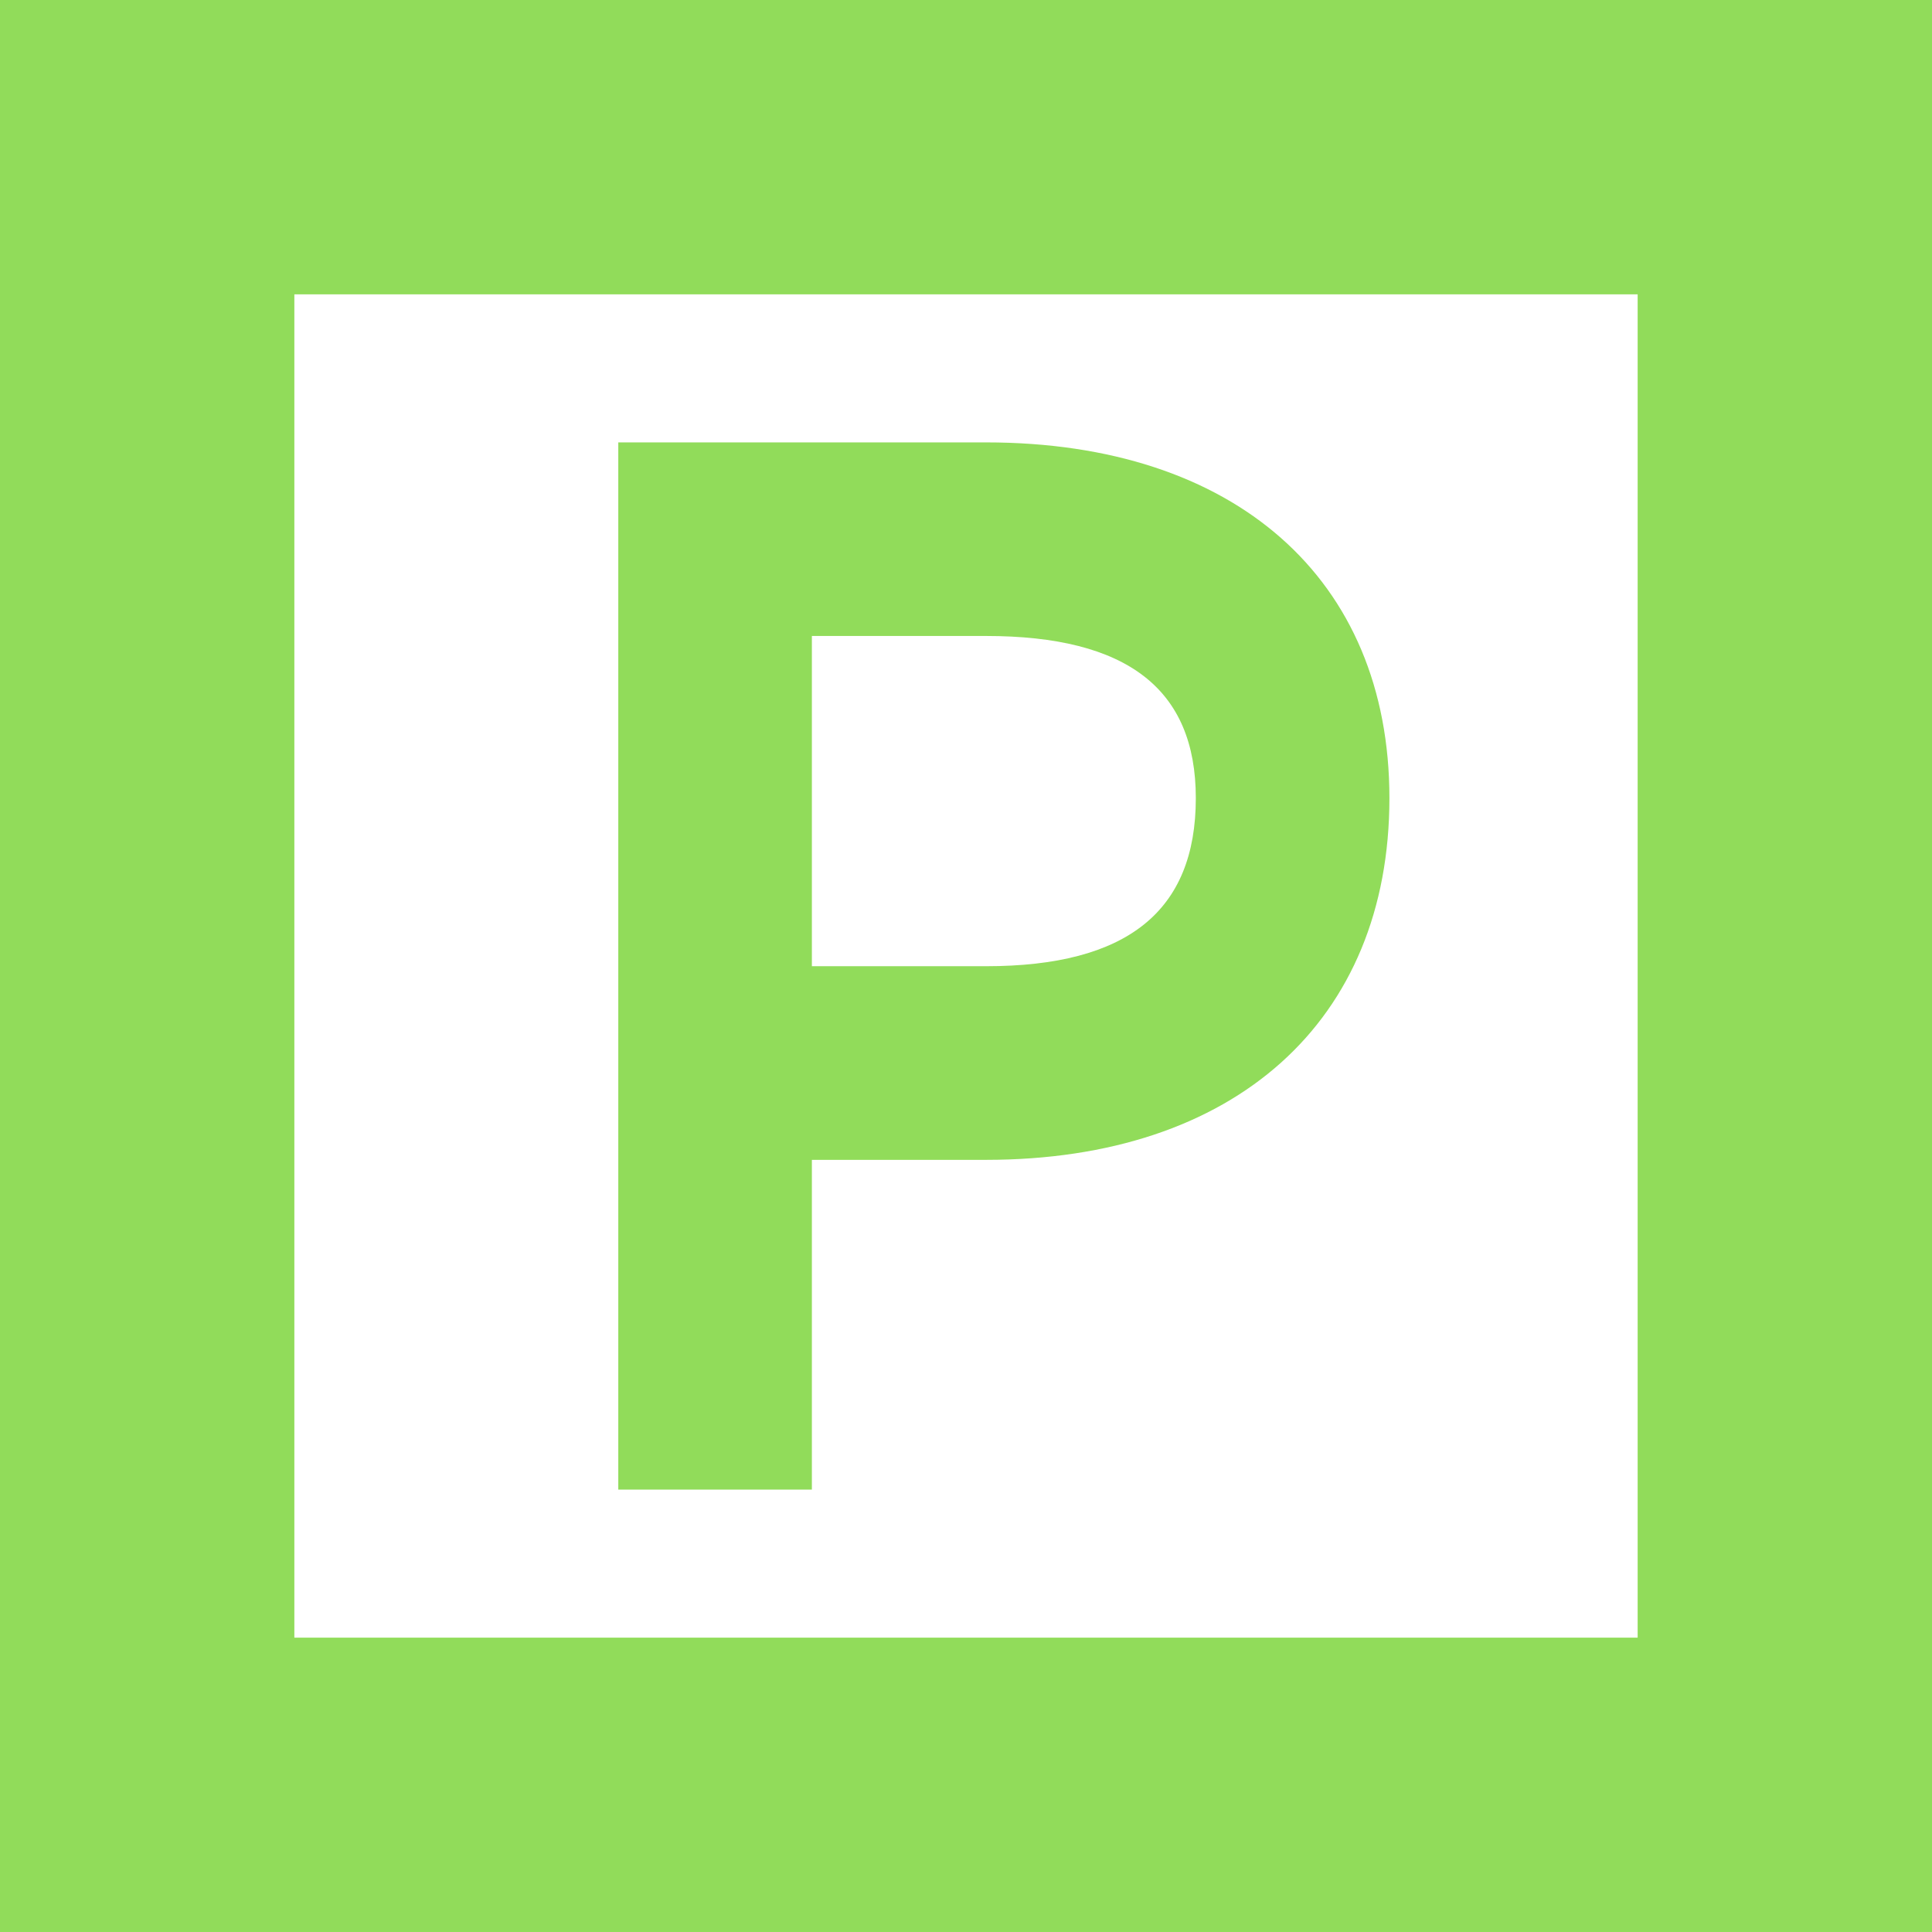
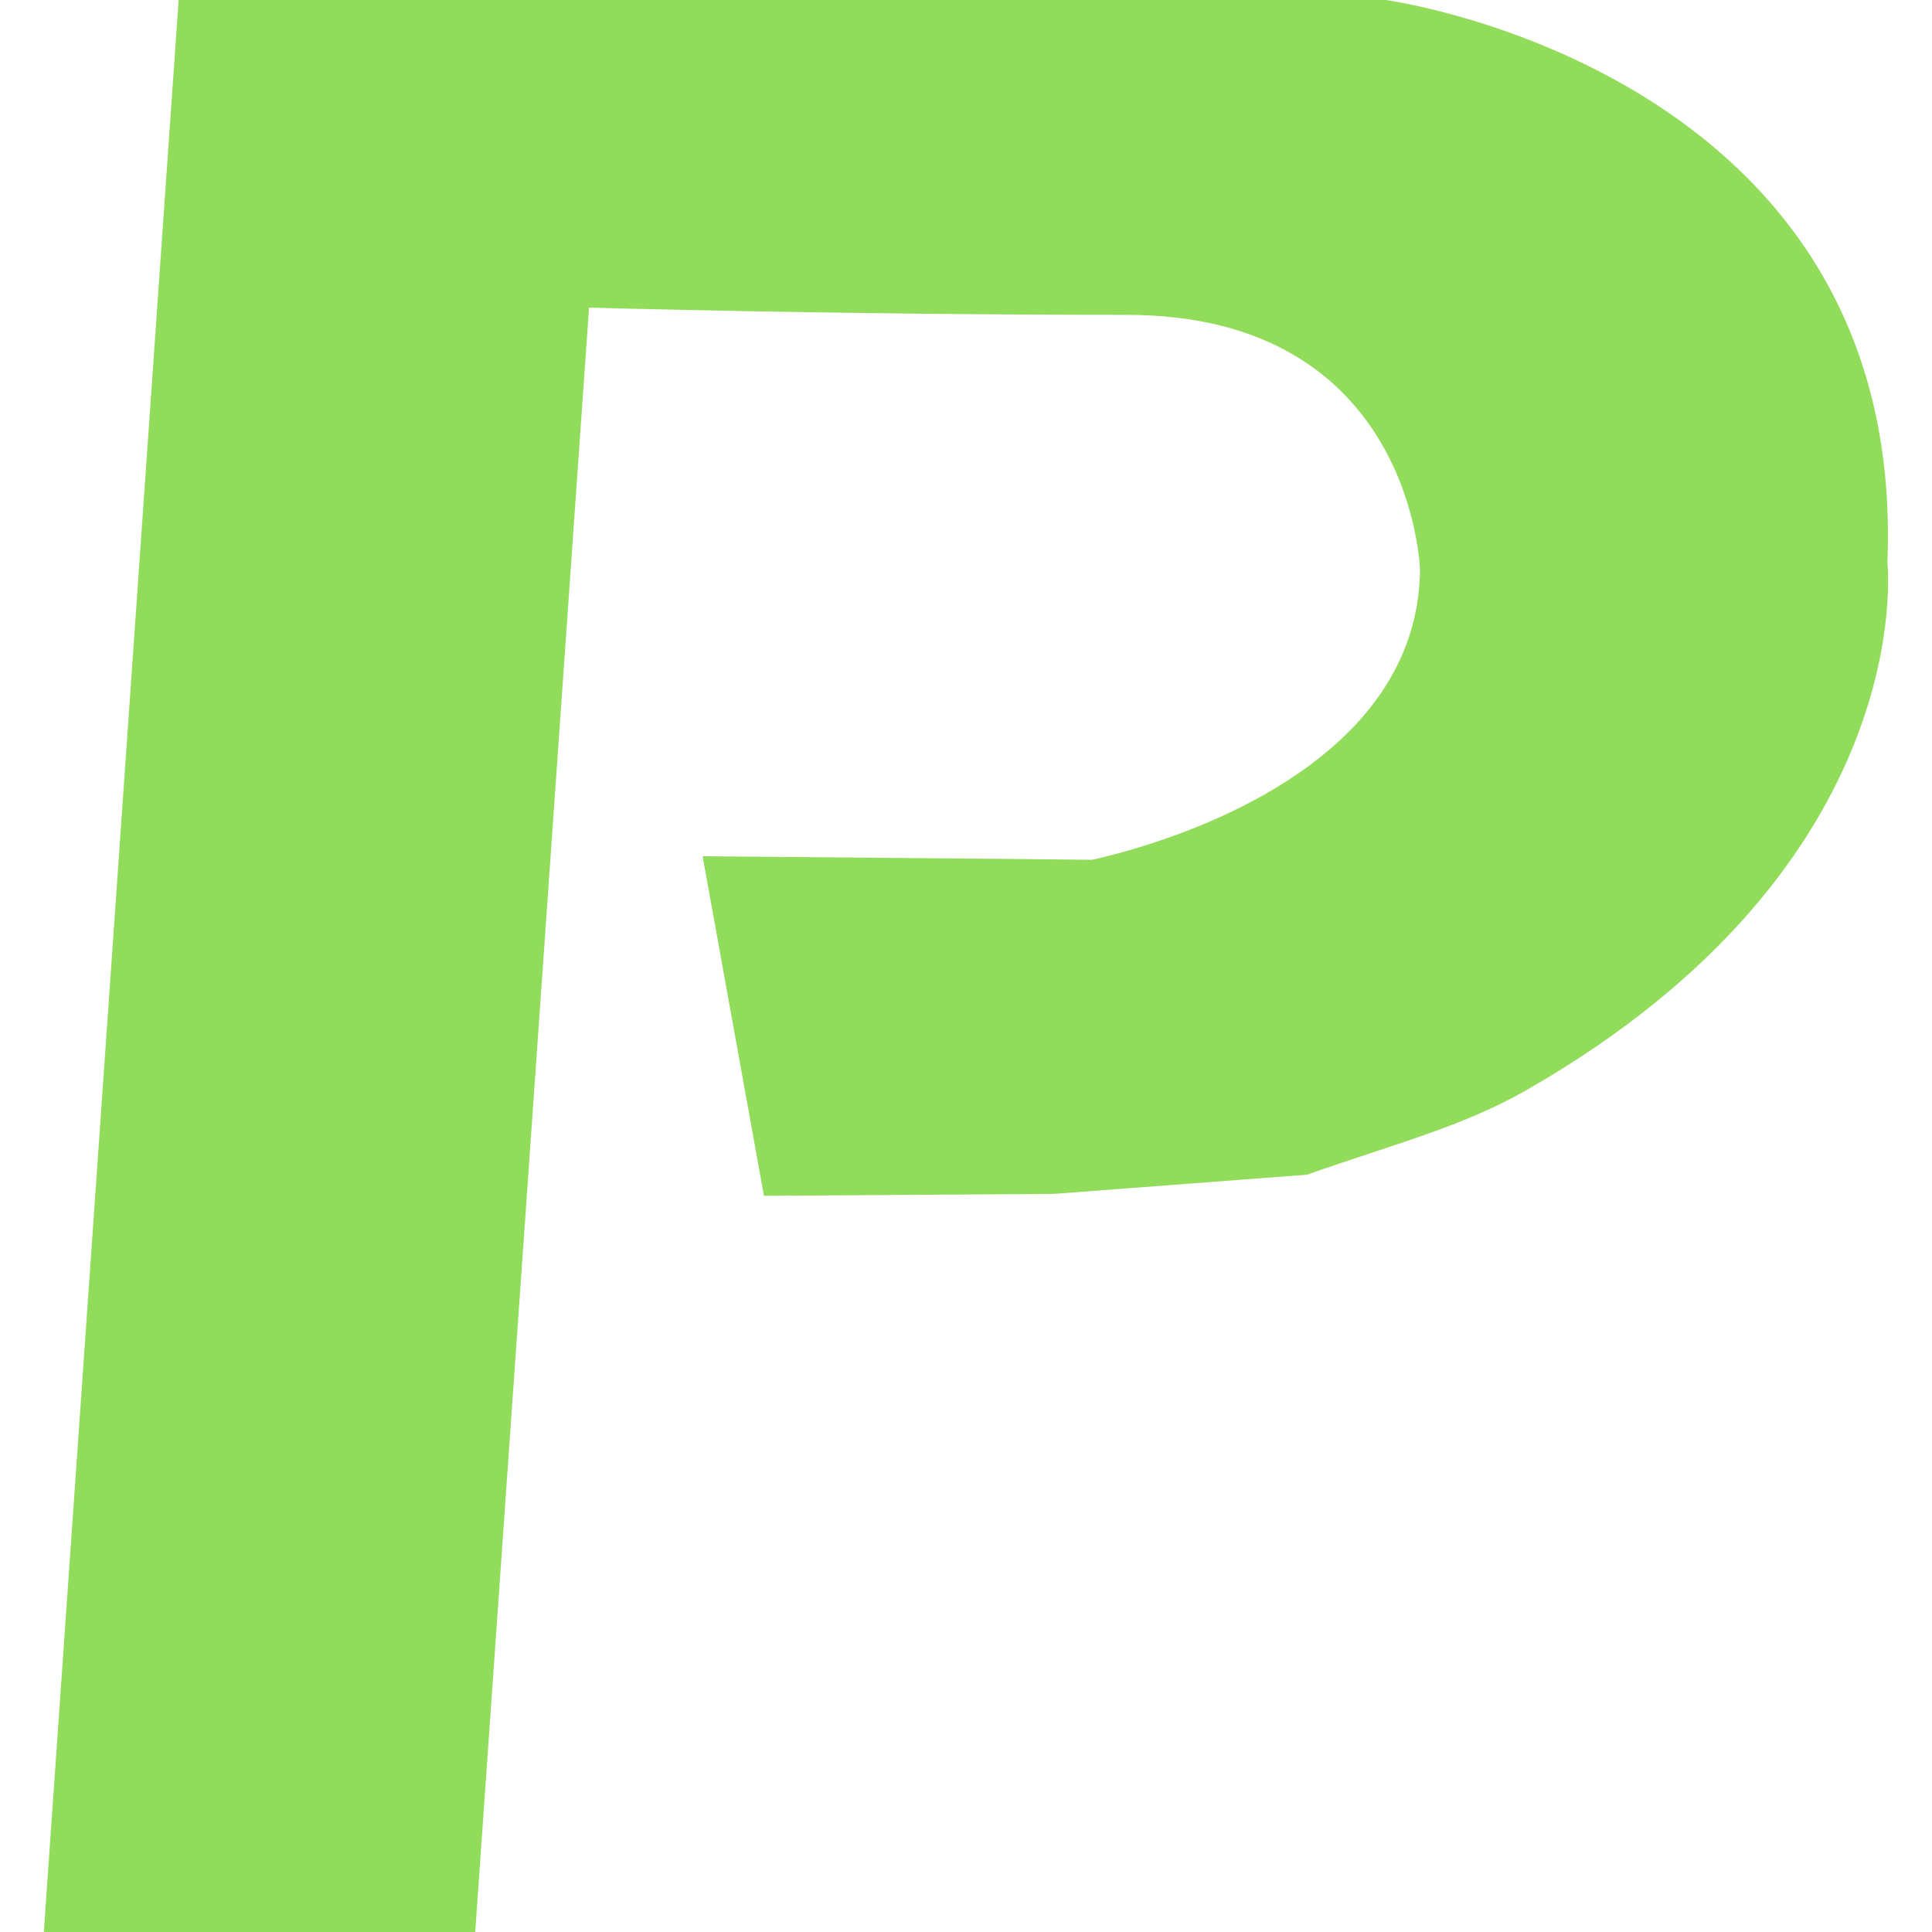
- <svg xmlns="http://www.w3.org/2000/svg" version="1.1" id="Capa_1" x="0px" y="0px" viewBox="0 0 201.353 201.353" style="enable-background:new 0 0 201.353 201.353;" xml:space="preserve" width="512px" height="512px">
+ <svg xmlns="http://www.w3.org/2000/svg" version="1.1" id="Capa_1" x="0px" y="0px" viewBox="0 0 21.165 21.165" style="enable-background:new 0 0 21.165 21.165;" xml:space="preserve" width="512px" height="512px">
  <g>
-     <path d="M102.755,46.106H64.438v109.141h20.176v-34.367h18.141c25.937,0,42.05-14.447,42.05-37.698   C144.805,60.314,128.692,46.106,102.755,46.106z M102.755,100.699H84.614V66.281h18.141c14.719,0,21.873,5.528,21.873,16.9   C124.628,94.968,117.474,100.699,102.755,100.699z" fill="#91DC5A" />
-     <path d="M201.353,0H0v201.352h201.353V0z M170.676,170.676H30.677v-140h139.999V170.676z" fill="#91DC5A" />
+     <path d="M0.48,21.165L1.957,0H15.18c0,0,5.718,0.773,5.496,6.163c0,0,0.375,3.302-3.955,5.78c-0.703,0.401-1.435,0.585-2.404,0.926   l-2.77,0.21L8.369,13.1L7.697,9.38l3.411,0.03l0.853,0.009c0,0,0.447-0.089,1.029-0.312c1.06-0.406,2.551-1.264,2.566-2.867   c0,0-0.076-2.791-3.216-2.791c-3.141,0-5.887-0.079-5.887-0.079L5.206,21.165H0.48z" fill="#91DC5A" />
+     <g>
+ 	</g>
+     <g>
+ 	</g>
+     <g>
+ 	</g>
+     <g>
+ 	</g>
+     <g>
+ 	</g>
+     <g>
+ 	</g>
+     <g>
+ 	</g>
+     <g>
+ 	</g>
+     <g>
+ 	</g>
+     <g>
+ 	</g>
+     <g>
+ 	</g>
+     <g>
+ 	</g>
+     <g>
+ 	</g>
+     <g>
+ 	</g>
+     <g>
+ 	</g>
  </g>
  <g>
</g>
  <g>
</g>
  <g>
</g>
  <g>
</g>
  <g>
</g>
  <g>
</g>
  <g>
</g>
  <g>
</g>
  <g>
</g>
  <g>
</g>
  <g>
</g>
  <g>
</g>
  <g>
</g>
  <g>
</g>
  <g>
</g>
</svg>
